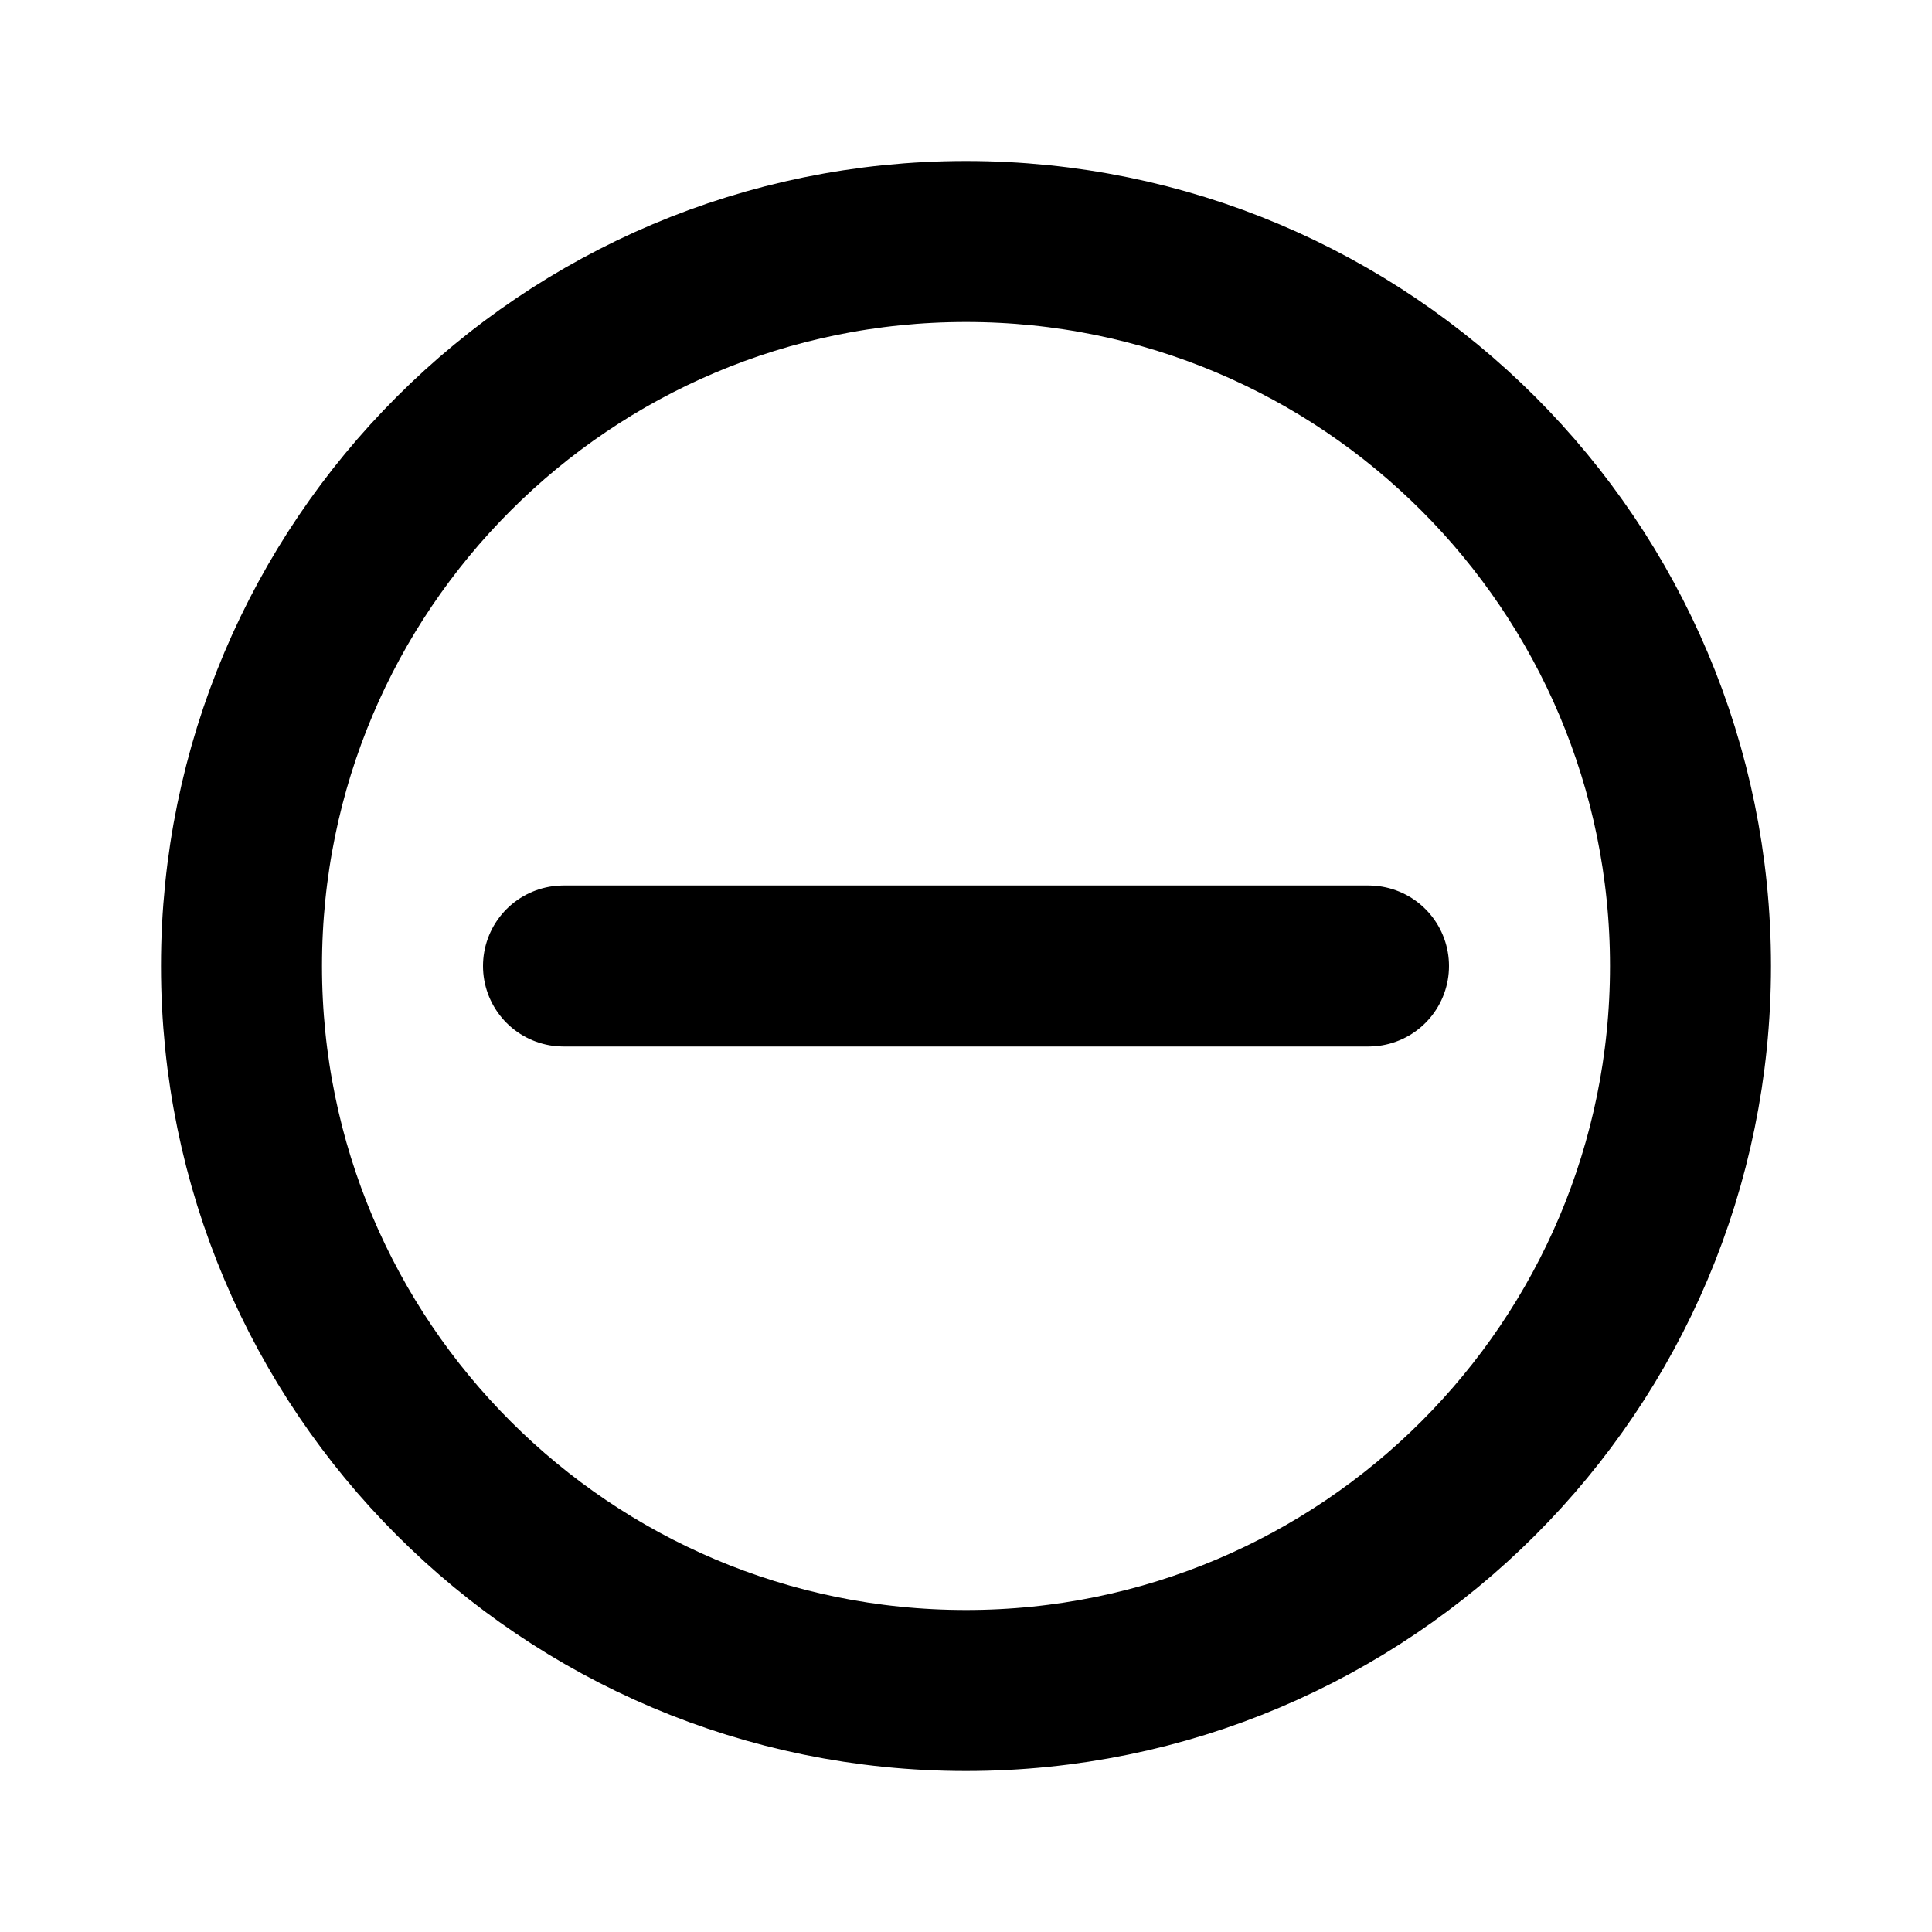
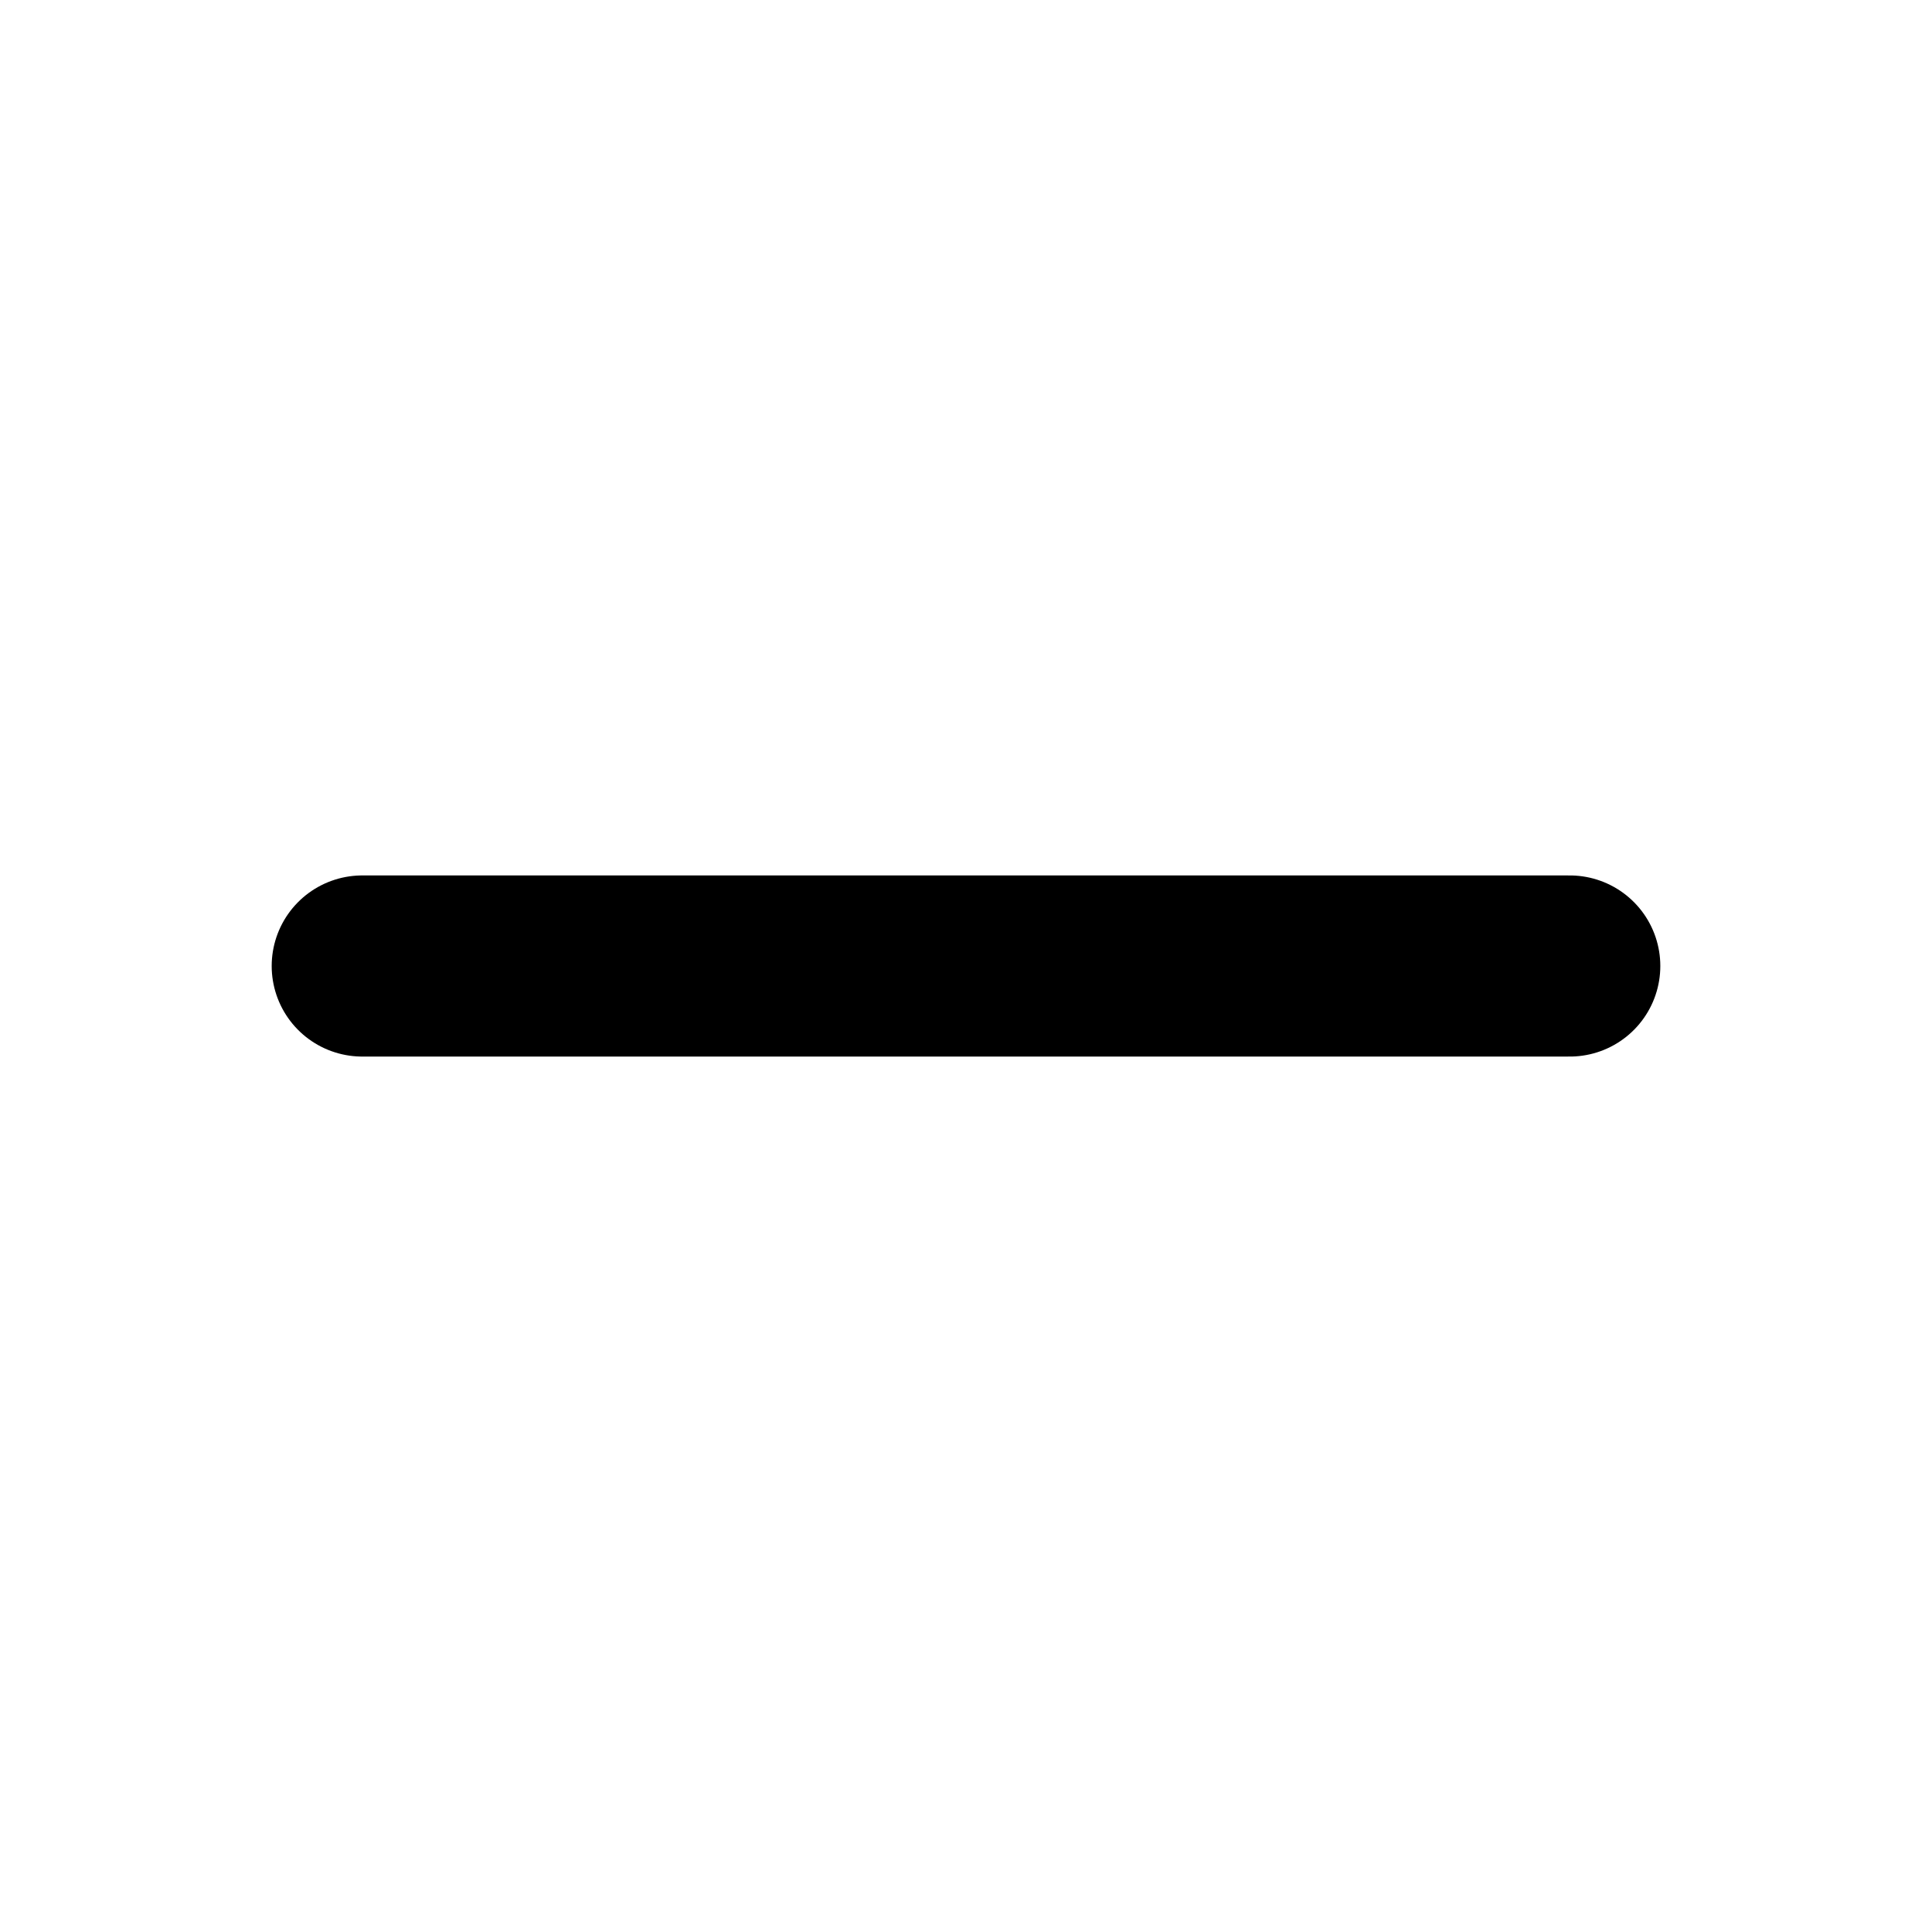
- <svg xmlns="http://www.w3.org/2000/svg" width="800px" height="800px" viewBox="0 0 24 24" fill="none">
-   <path d="M7 12L17 12" stroke="#000000" stroke-width="2" stroke-linecap="round" stroke-linejoin="round" />
-   <circle cx="12" cy="12" r="9" stroke="#000000" stroke-width="2" stroke-linecap="round" stroke-linejoin="round" />
+ <svg xmlns="http://www.w3.org/2000/svg" width="16" height="16" viewBox="0 0 16 16" fill="none" stroke="#000000" stroke-width="1.5" stroke-linecap="round" stroke-linejoin="round">
+   <path d="M3 8h10" />
</svg>
